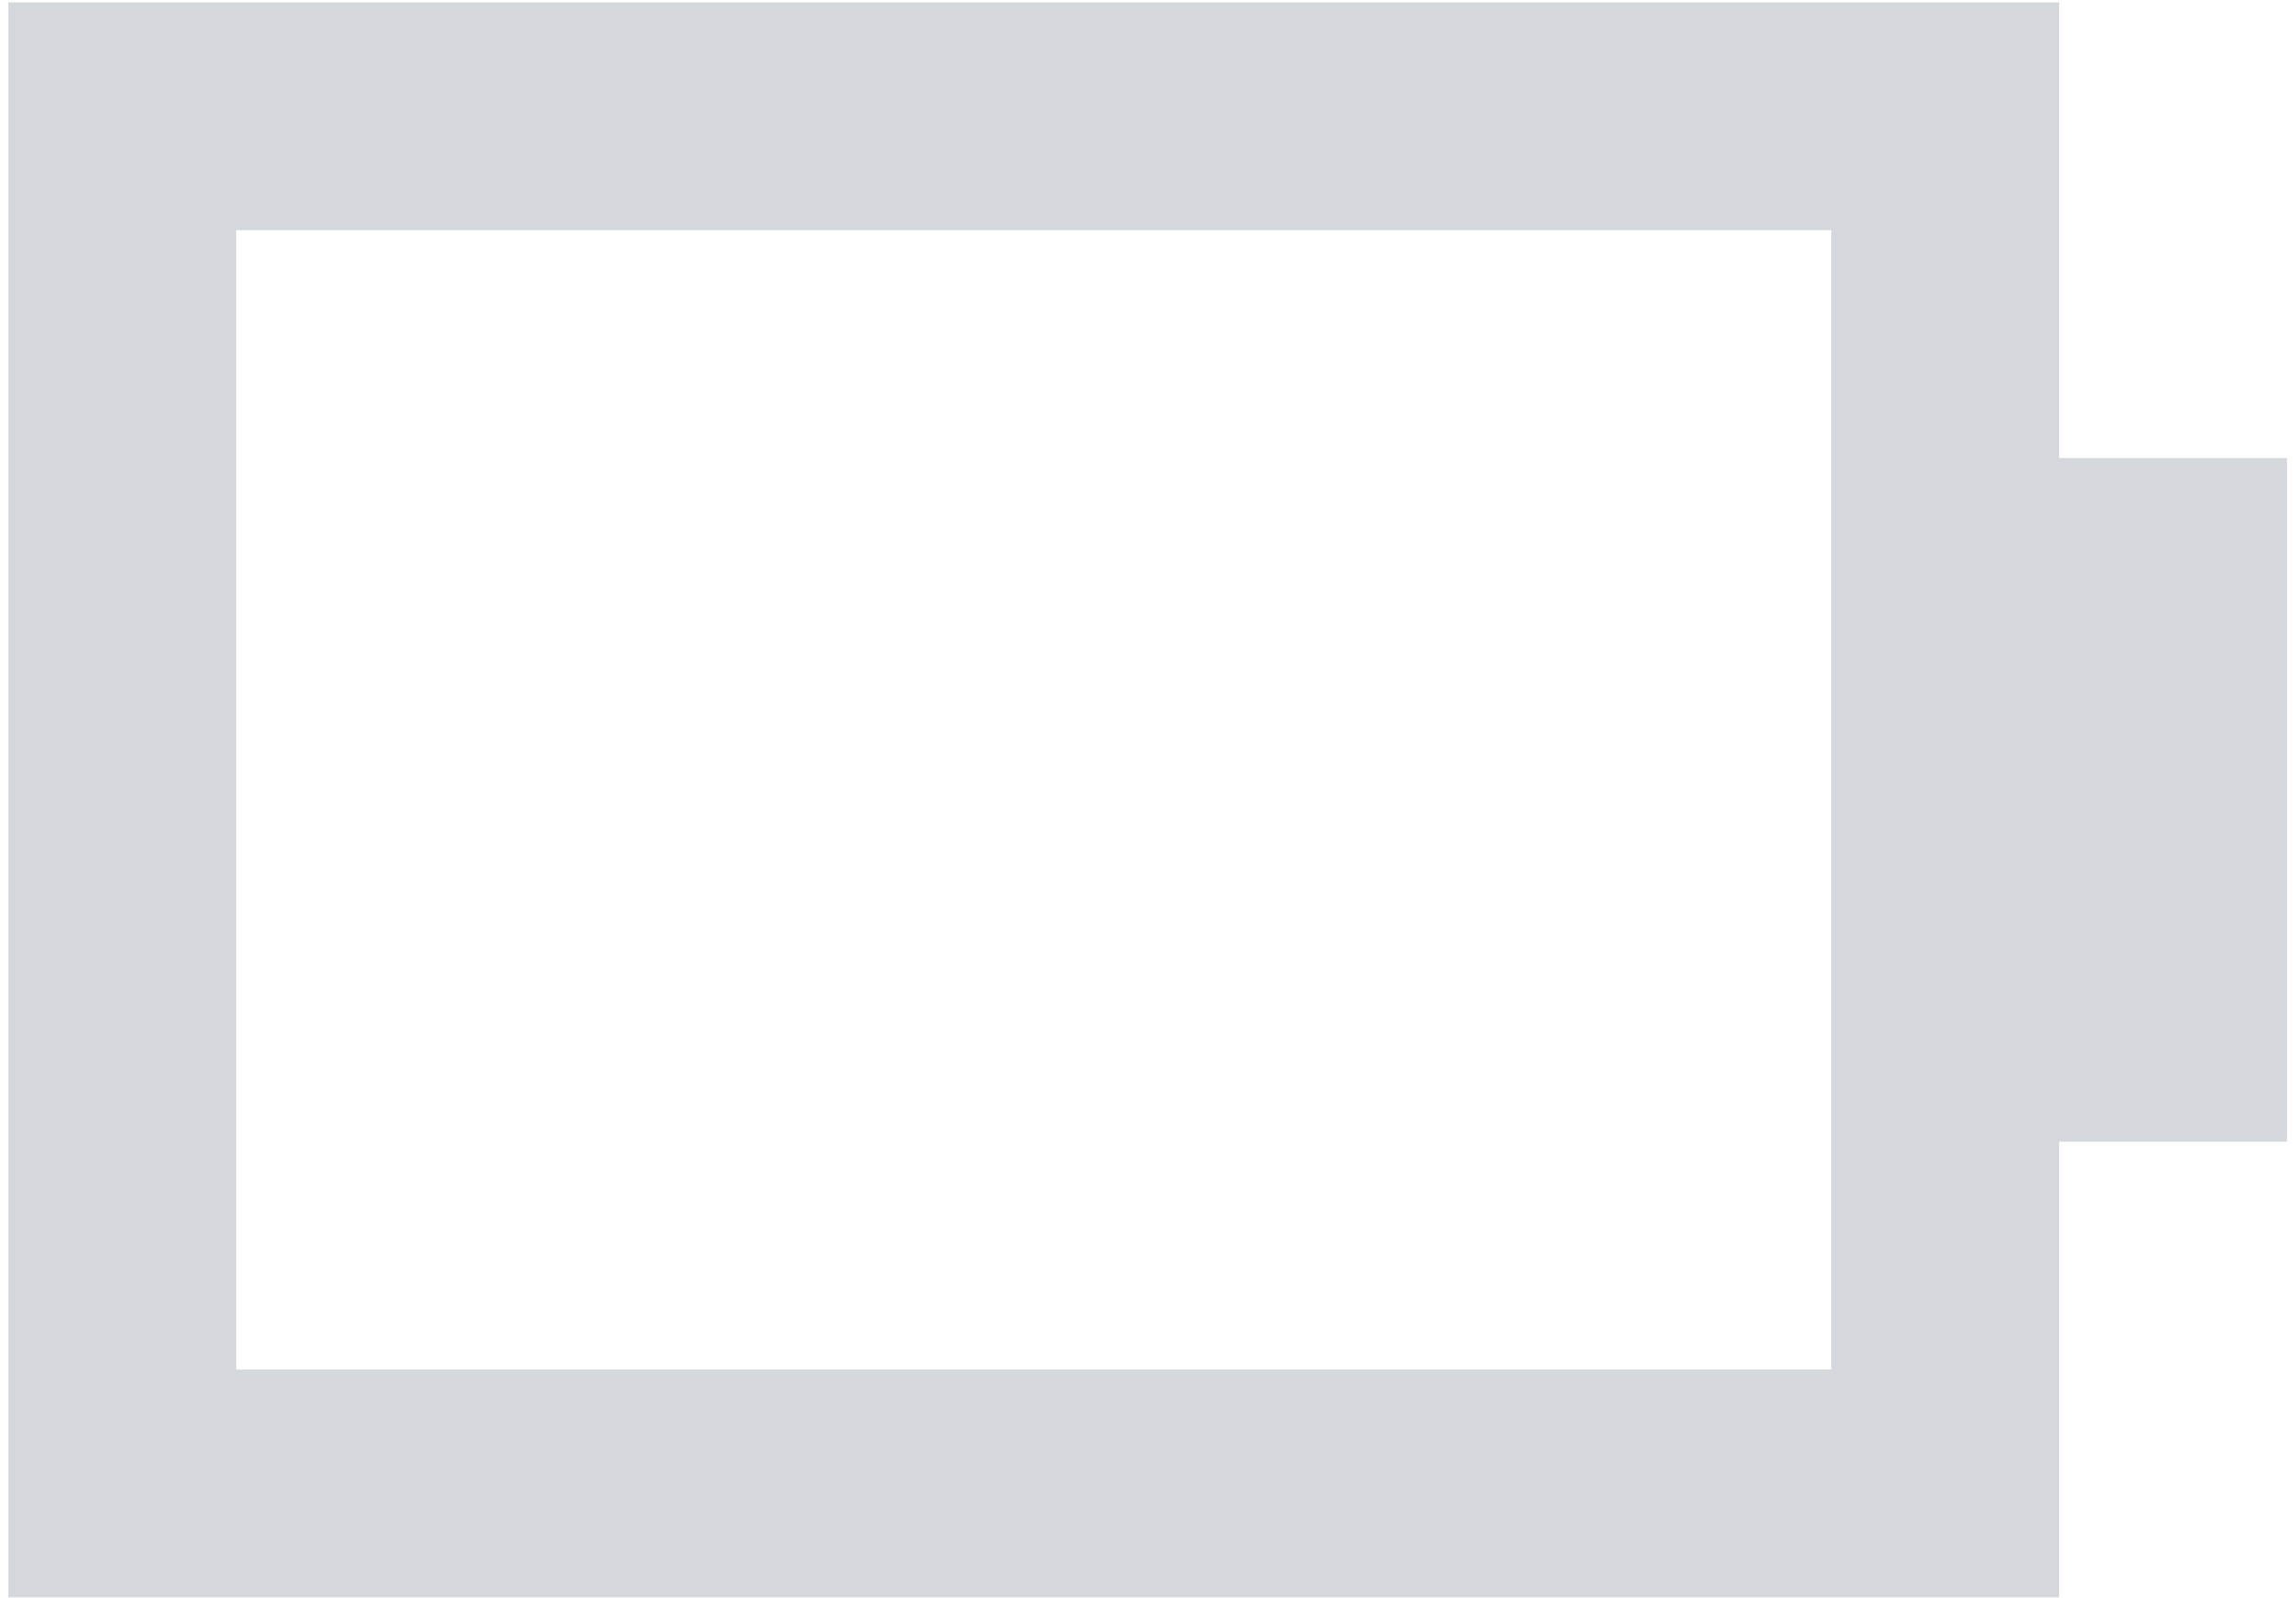
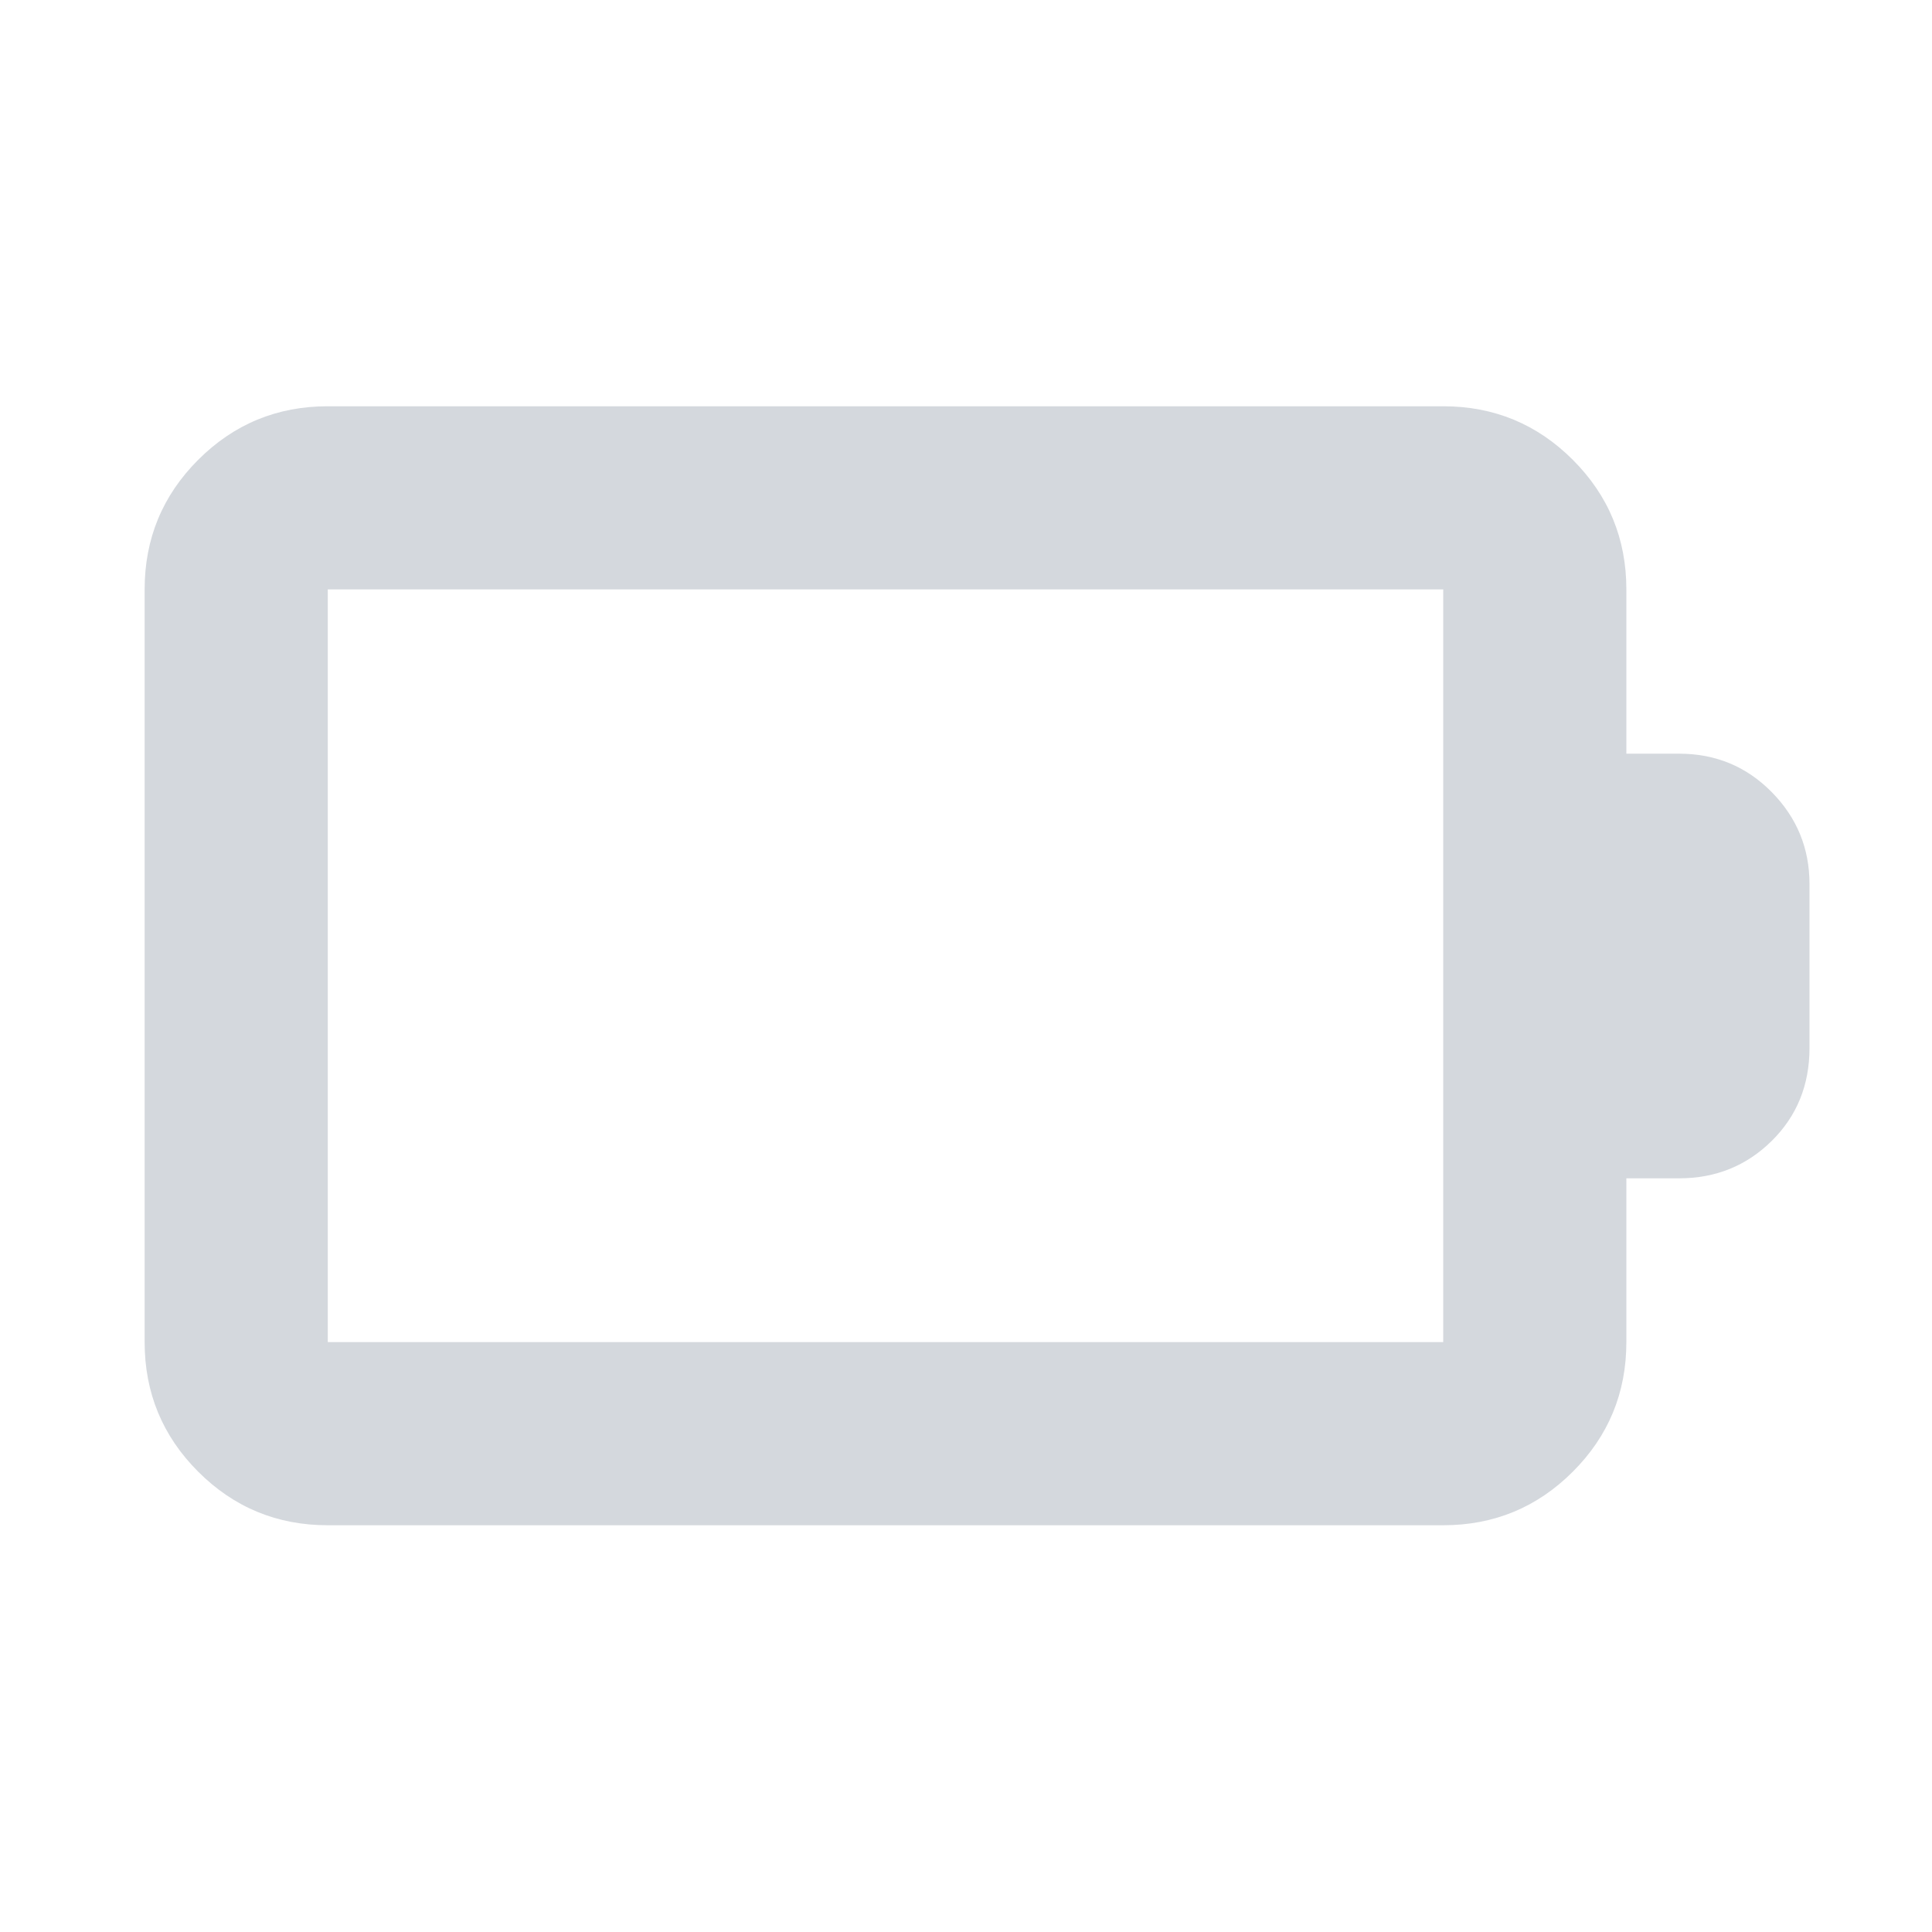
- <svg xmlns="http://www.w3.org/2000/svg" width="217" height="151" viewBox="0 0 217 151" fill="none">
-   <path d="M22.327 0.222H0.791V150.974H194.615V107.902H216.152V43.294H194.615V0.222H22.327ZM173.079 21.758V129.438H22.327V21.758H173.079Z" fill="#D4D8DD" />
+ <svg xmlns="http://www.w3.org/2000/svg" height="24px" viewBox="0 -960 960 960" width="24px" fill="#D4D8DD">
+   <path d="M162.87-293.11h554.26v-374.02H162.87v374.02Zm0 91q-37.78 0-64.39-26.61t-26.61-64.39v-374.02q0-37.78 26.61-64.39t64.39-26.61h554.26q37.78 0 64.39 26.61t26.61 64.39v81.63h26.22q27.15 0 45.97 19.05 18.81 19.06 18.81 45.73v81.44q0 27.67-18.81 46.23-18.82 18.55-45.97 18.55h-26.22v81.39q0 37.78-26.61 64.39t-64.39 26.61H162.87Z" />
</svg>
